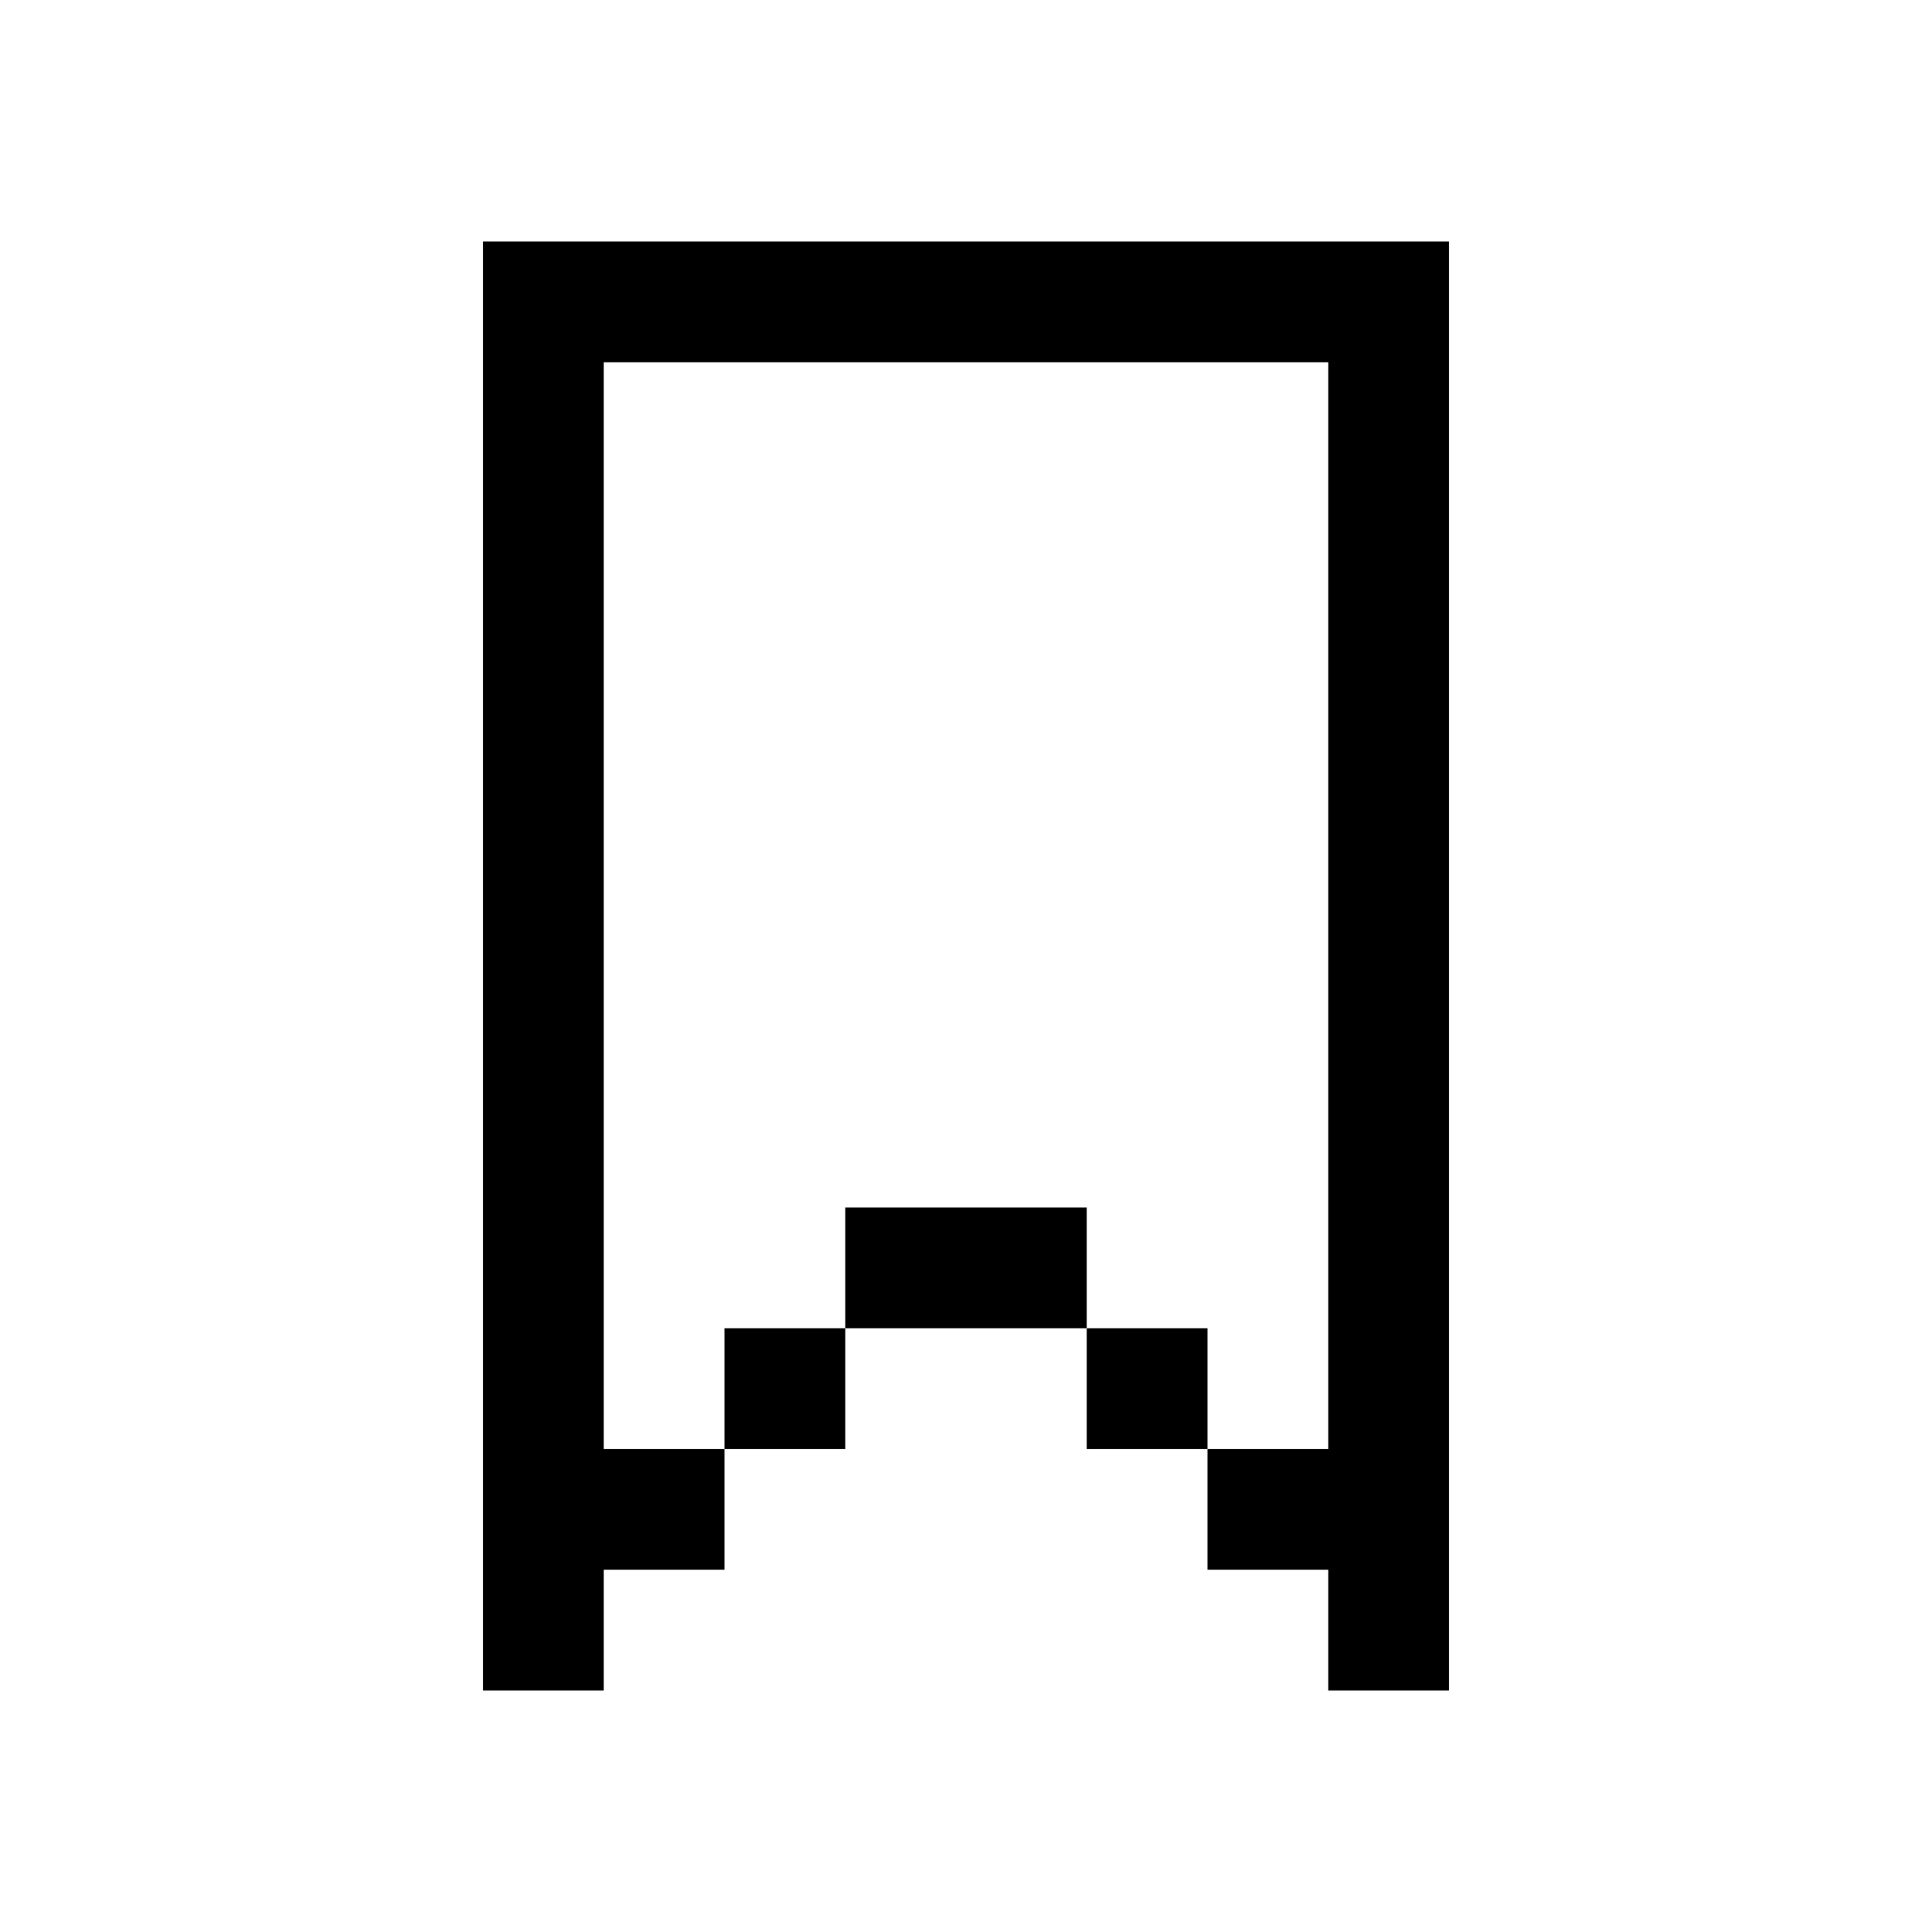
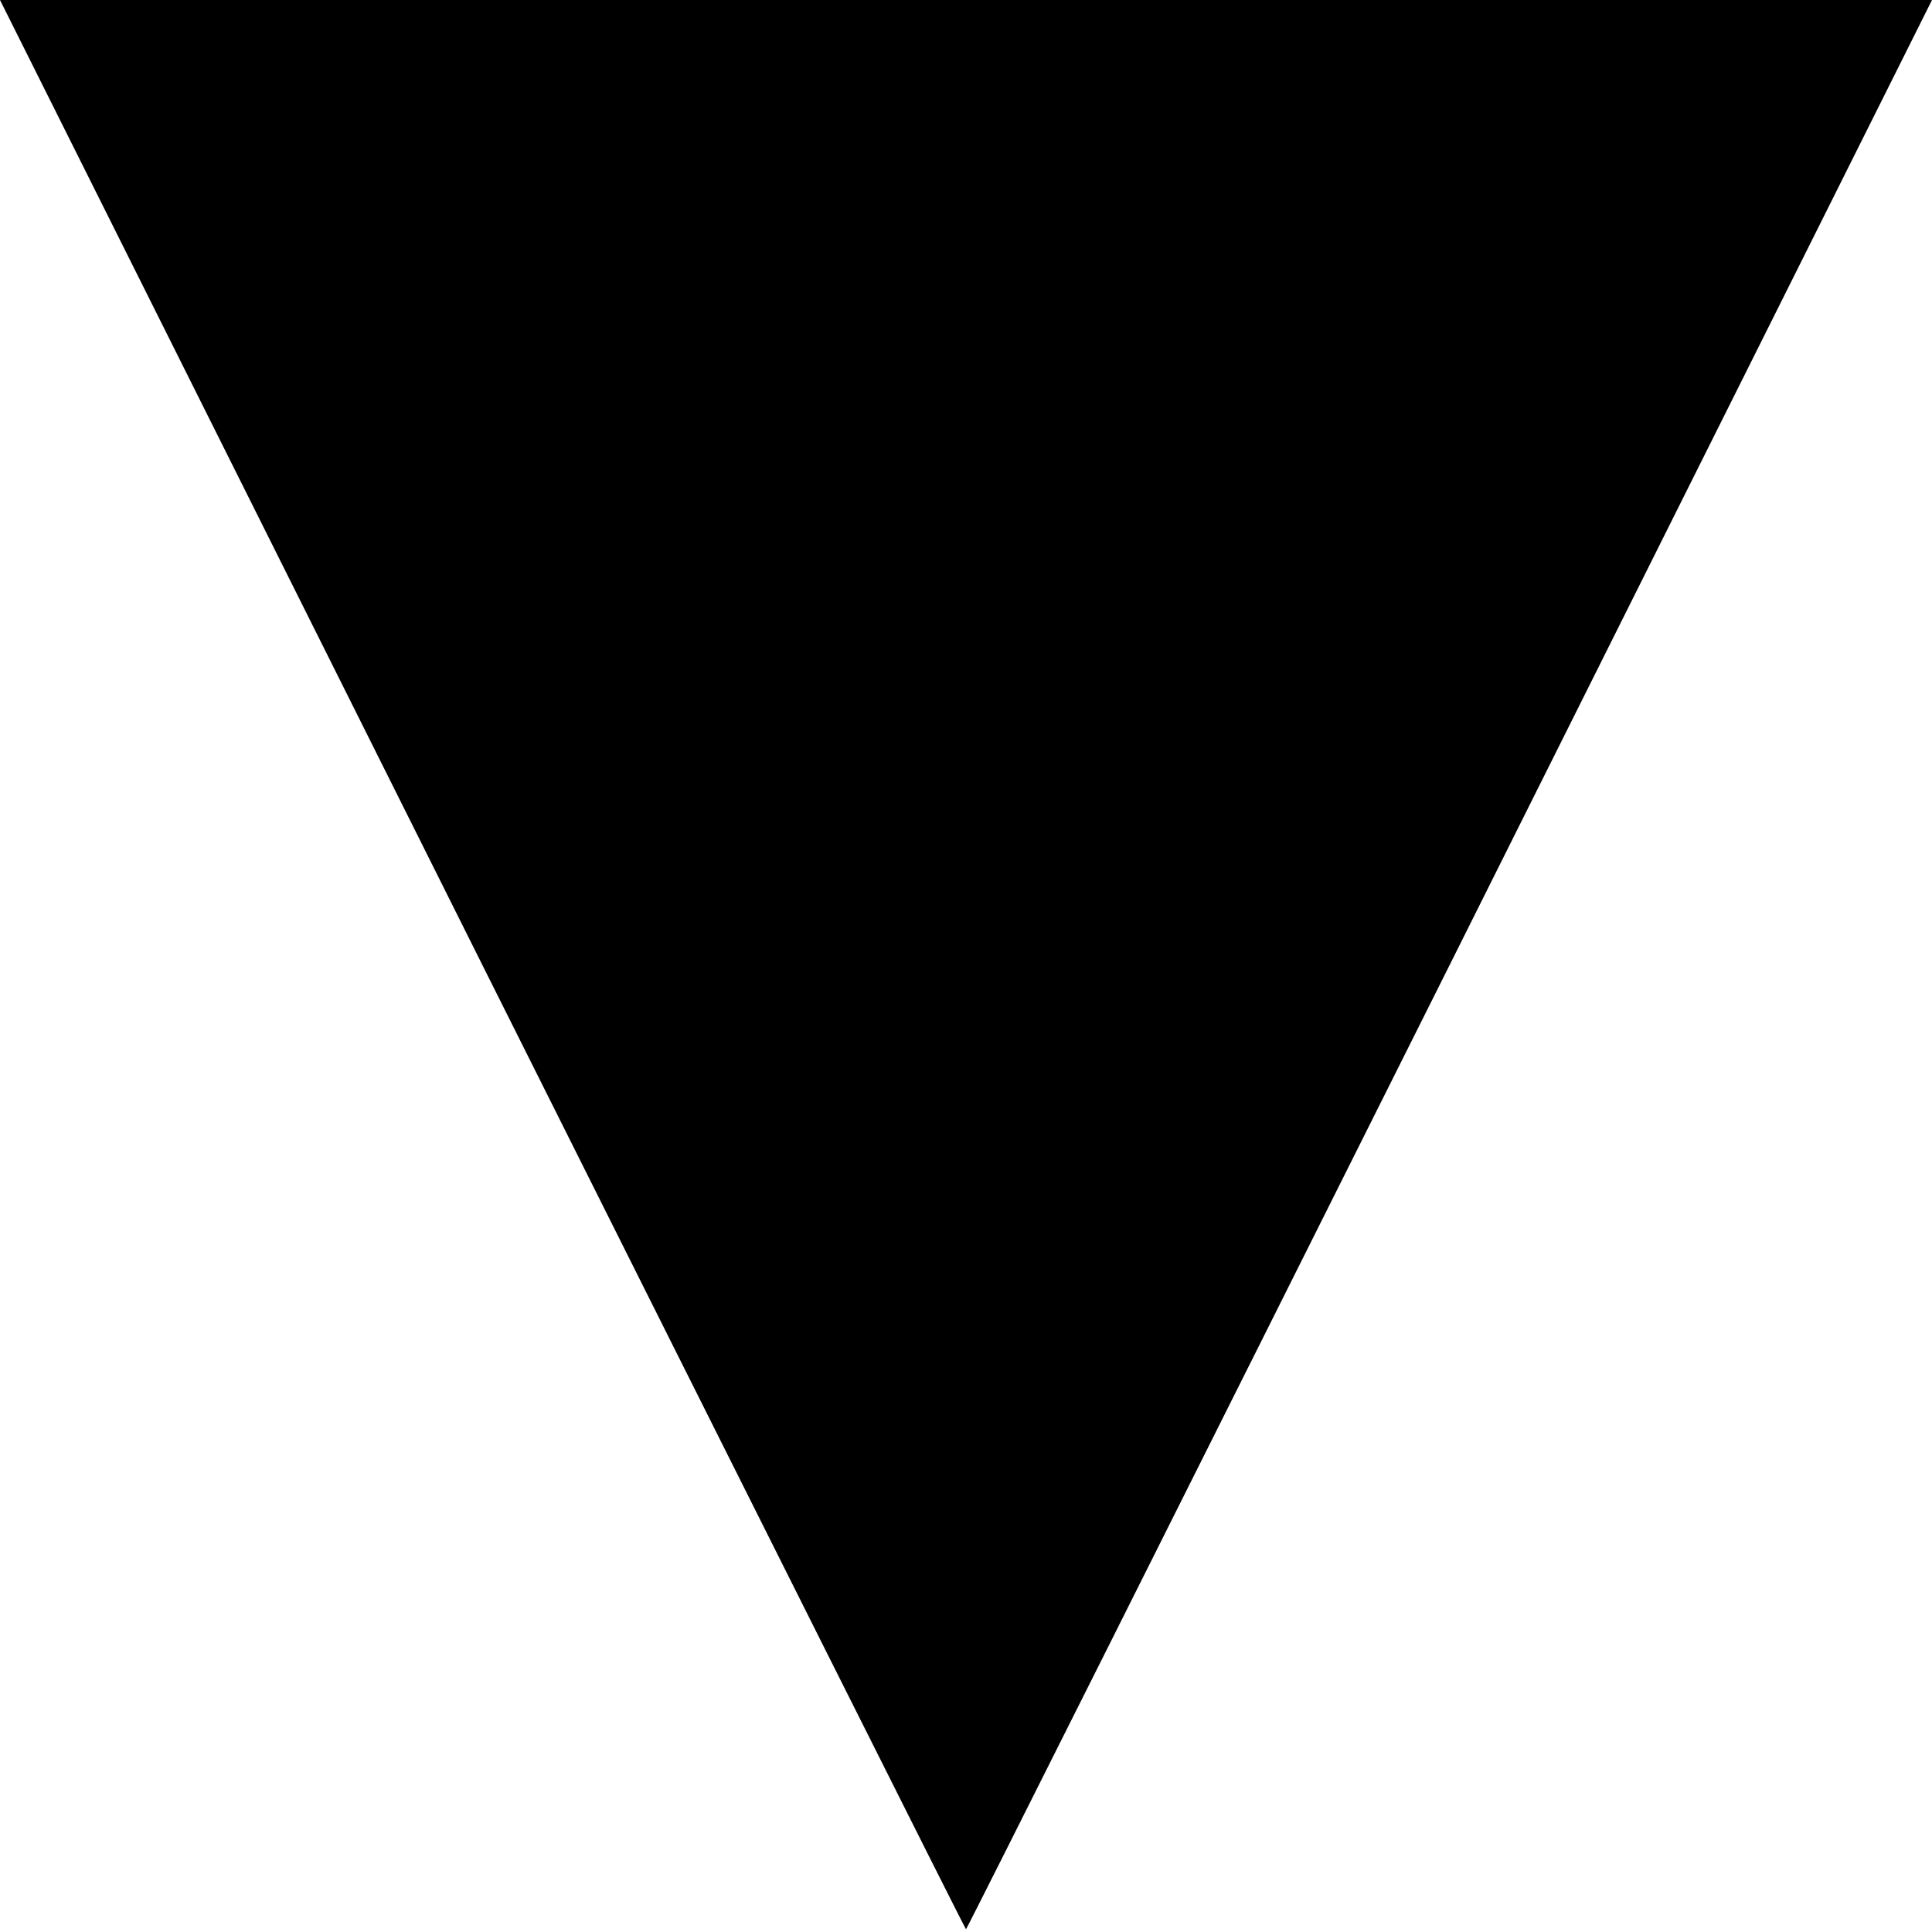
- <svg xmlns="http://www.w3.org/2000/svg" version="1.0" width="512pt" height="512pt" viewBox="0 0 512 512" preserveAspectRatio="xMidYMid meet">
-   <g transform="translate(0,512) scale(0.1,-0.1)" fill="#000000" stroke="none">
-     <path d="M1280 2560 l0 -1920 160 0 160 0 0 160 0 160 160 0 160 0 0 160 0 160 160 0 160 0 0 160 0 160 320 0 320 0 0 -160 0 -160 160 0 160 0 0 -160 0 -160 160 0 160 0 0 -160 0 -160 160 0 160 0 0 1920 0 1920 -1280 0 -1280 0 0 -1920z m2240 160 l0 -1440 -160 0 -160 0 0 160 0 160 -160 0 -160 0 0 160 0 160 -320 0 -320 0 0 -160 0 -160 -160 0 -160 0 0 -160 0 -160 -160 0 -160 0 0 1440 0 1440 960 0 960 0 0 -1440z" />
+ <svg xmlns="http://www.w3.org/2000/svg" version="1.0" width="700pt" height="700pt" viewBox="0 0 700 700" preserveAspectRatio="xMidYMid meet">
+   <g transform="translate(0,700) scale(0.1,-0.1)" fill="#000000" stroke="none">
+     <path d="M1747 3505 c962 -1922 1750 -3495 1753 -3495 3 0 791 1573 1753 3495 l1747 3495 -3500 0 -3500 0 1747 -3495z" />
  </g>
</svg>
